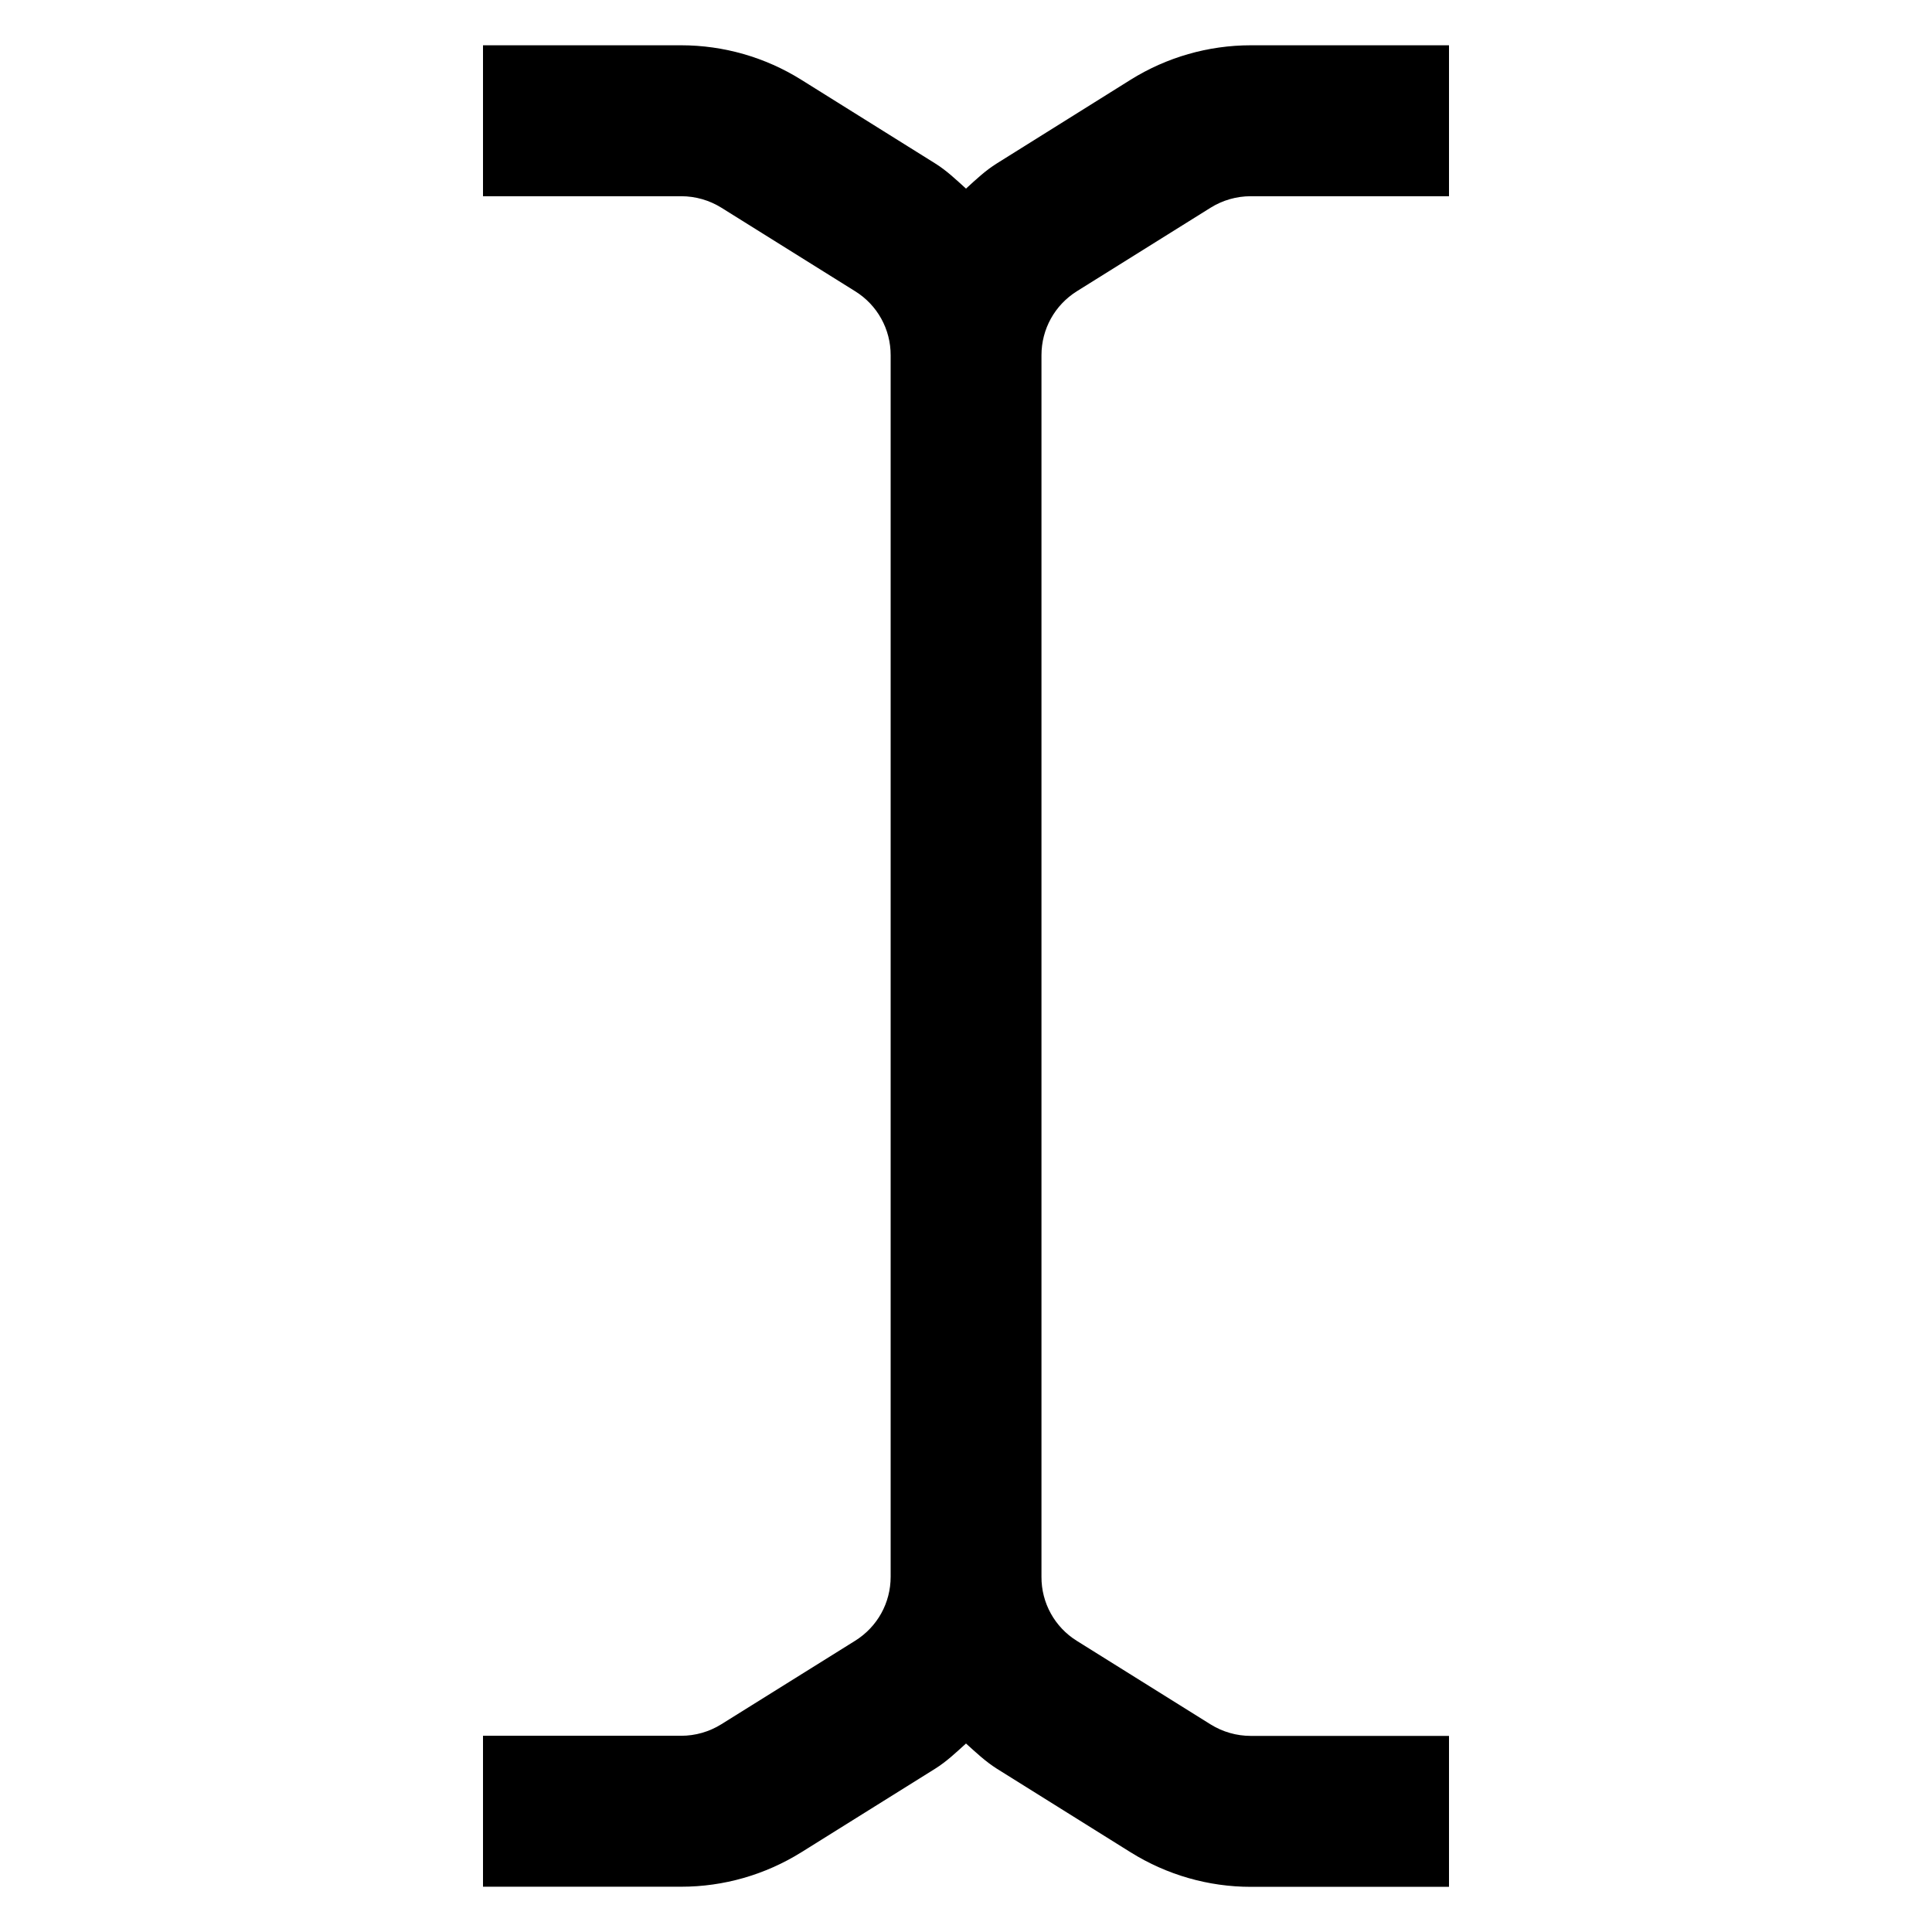
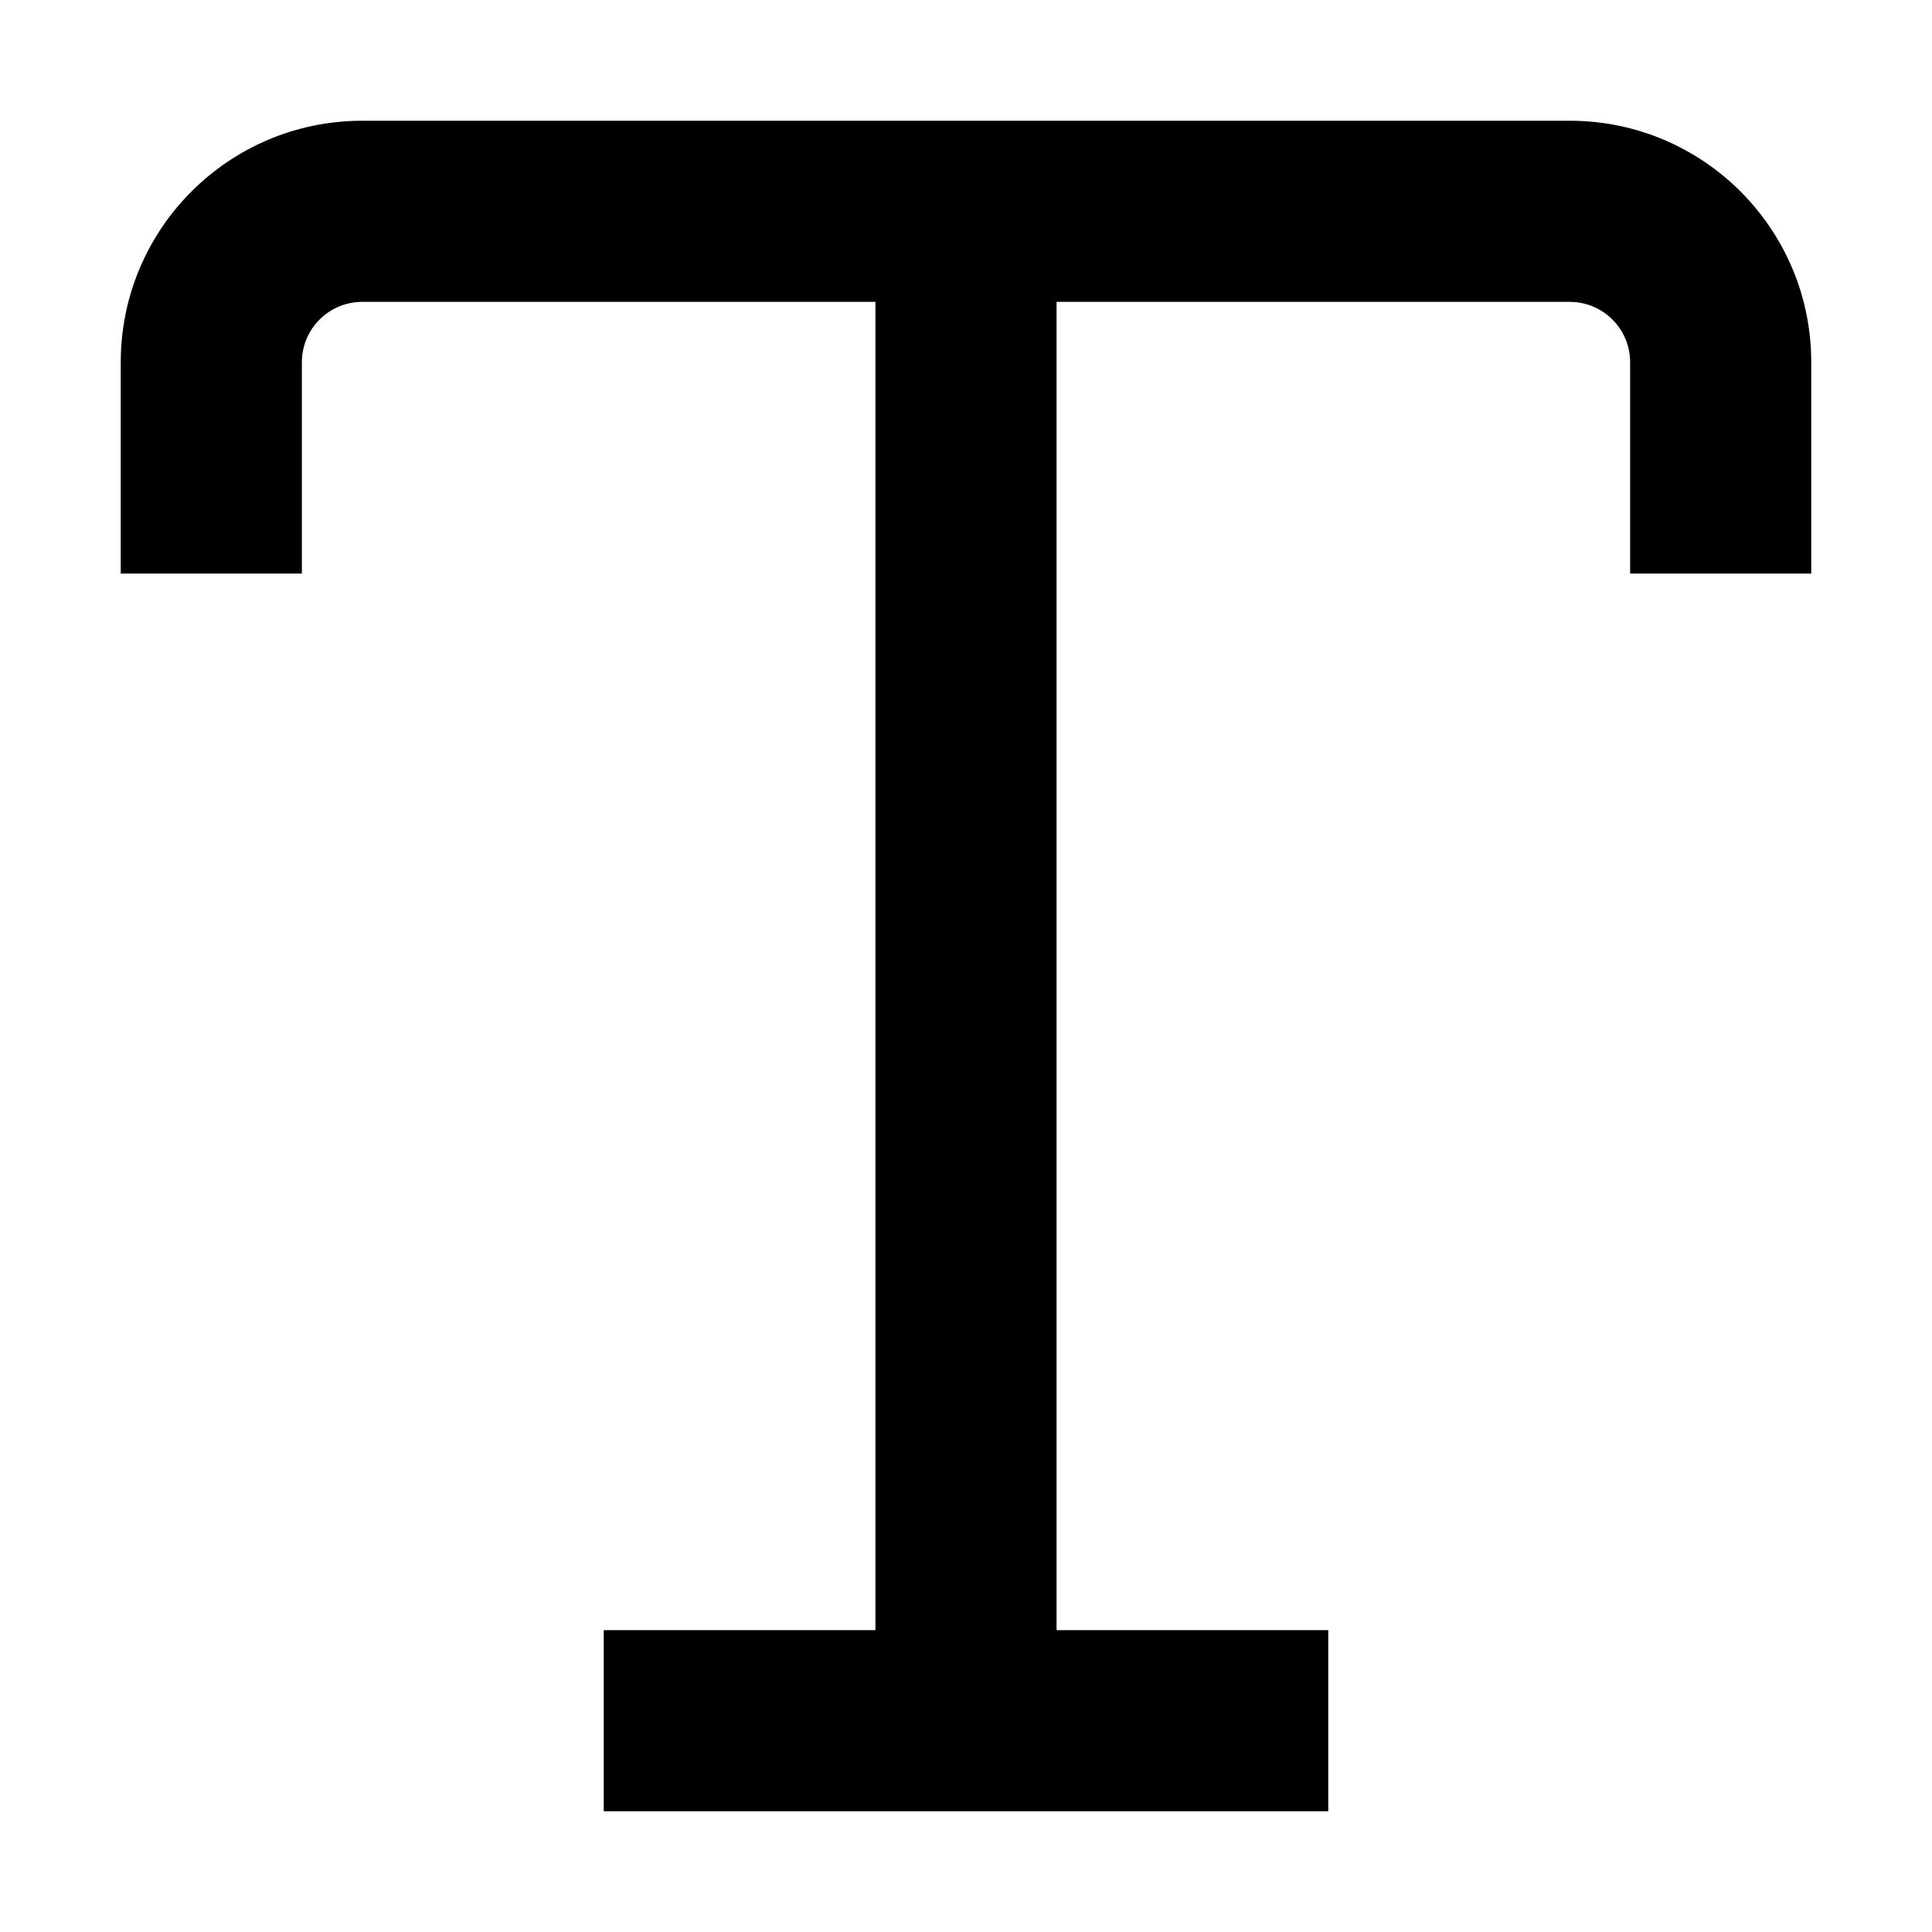
<svg xmlns="http://www.w3.org/2000/svg" width="16" height="16" fill="none">
-   <path fill="#000" d="M8.625 2.942c0-.217.11-.415.293-.53l1.108-.692a.628.628 0 0 1 .332-.095H12V.375h-1.642a1.88 1.88 0 0 0-.994.285l-1.108.693c-.095.059-.175.135-.256.209-.082-.074-.161-.15-.256-.209L6.635.66a1.878 1.878 0 0 0-.993-.285H4v1.25h1.642a.63.63 0 0 1 .332.095l1.108.692a.621.621 0 0 1 .294.53v10.116c0 .217-.11.415-.294.53l-1.109.692a.628.628 0 0 1-.332.095H4v1.25h1.642c.352 0 .695-.099.994-.285l1.108-.692c.096-.06.175-.136.256-.209.081.073.161.149.256.209l1.109.693c.299.186.642.285.994.285H12v-1.25h-1.642a.63.63 0 0 1-.332-.095l-1.108-.692a.62.62 0 0 1-.293-.53V2.942Z" />
+   <path fill="#000" fill-rule="evenodd" d="M3 2.5a.5.5 0 0 0-.5.5v1.75H1V3a2 2 0 0 1 2-2h10a2 2 0 0 1 2 2v1.75h-1.5V3a.5.5 0 0 0-.5-.5zM11 15H5v-1.5h6z" clip-rule="evenodd" />
+   <path fill="#000" fill-rule="evenodd" d="M8.75 2.25v12h-1.5v-12z" clip-rule="evenodd" />
</svg>
